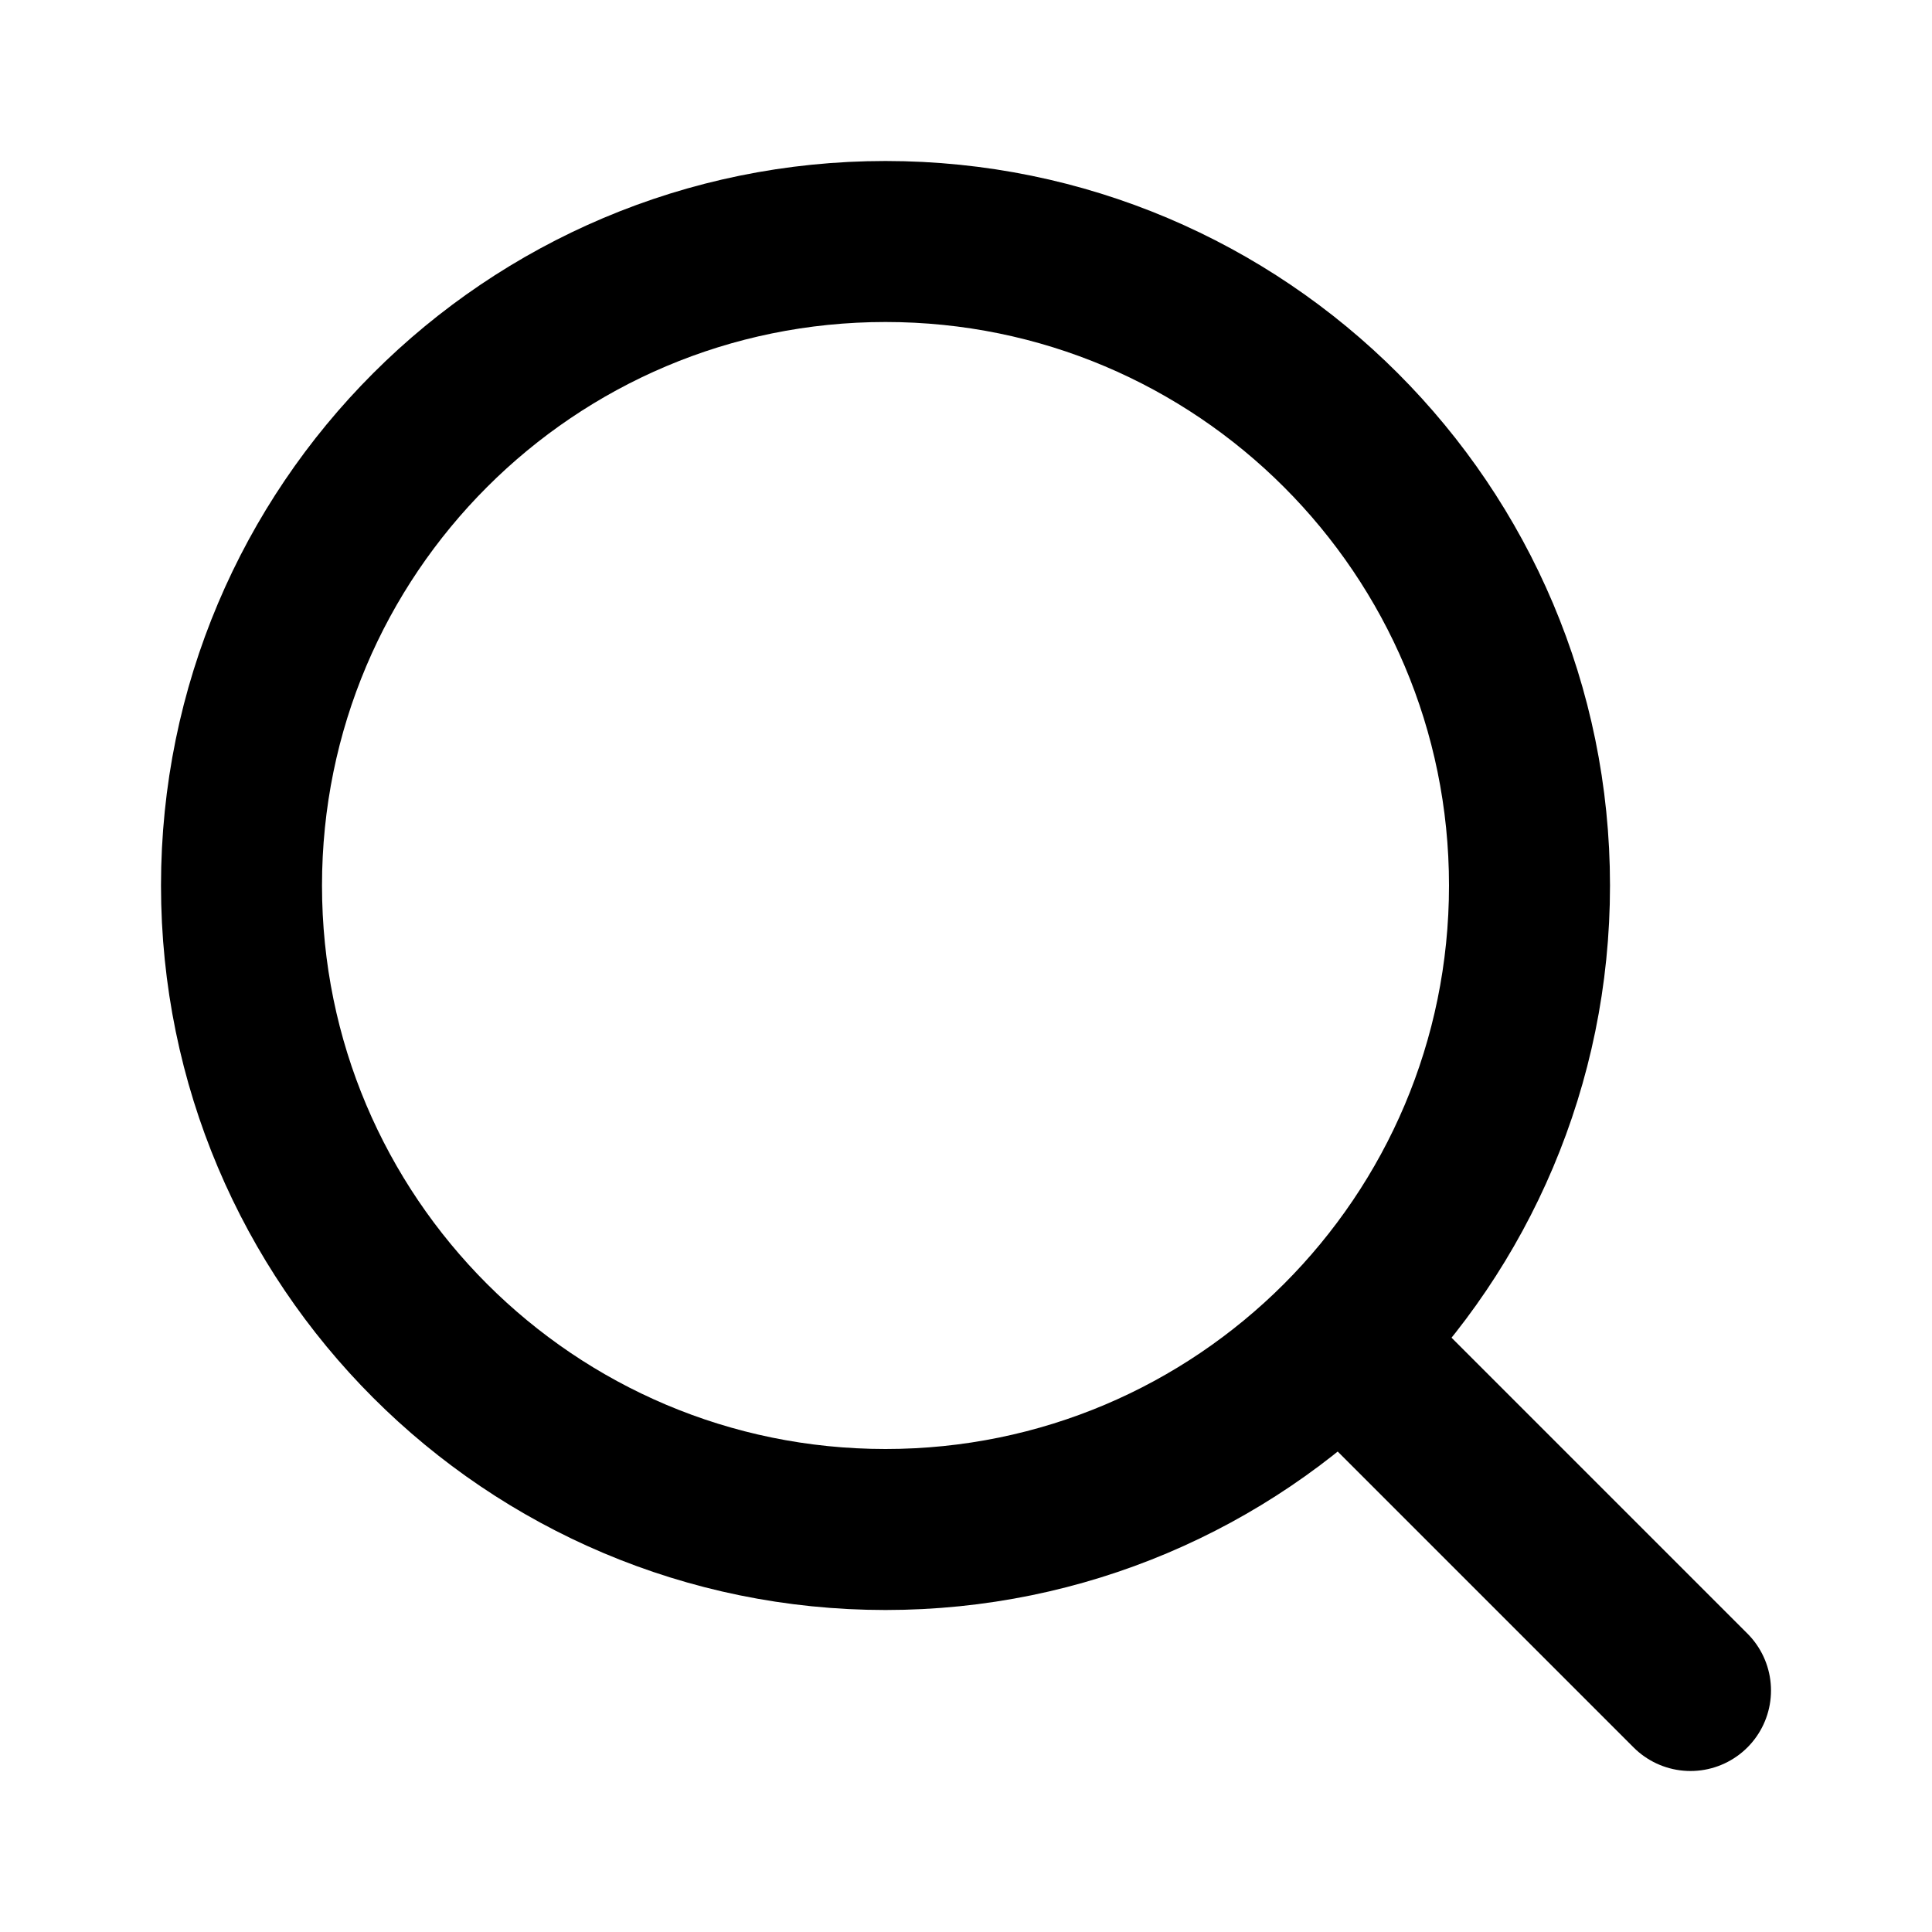
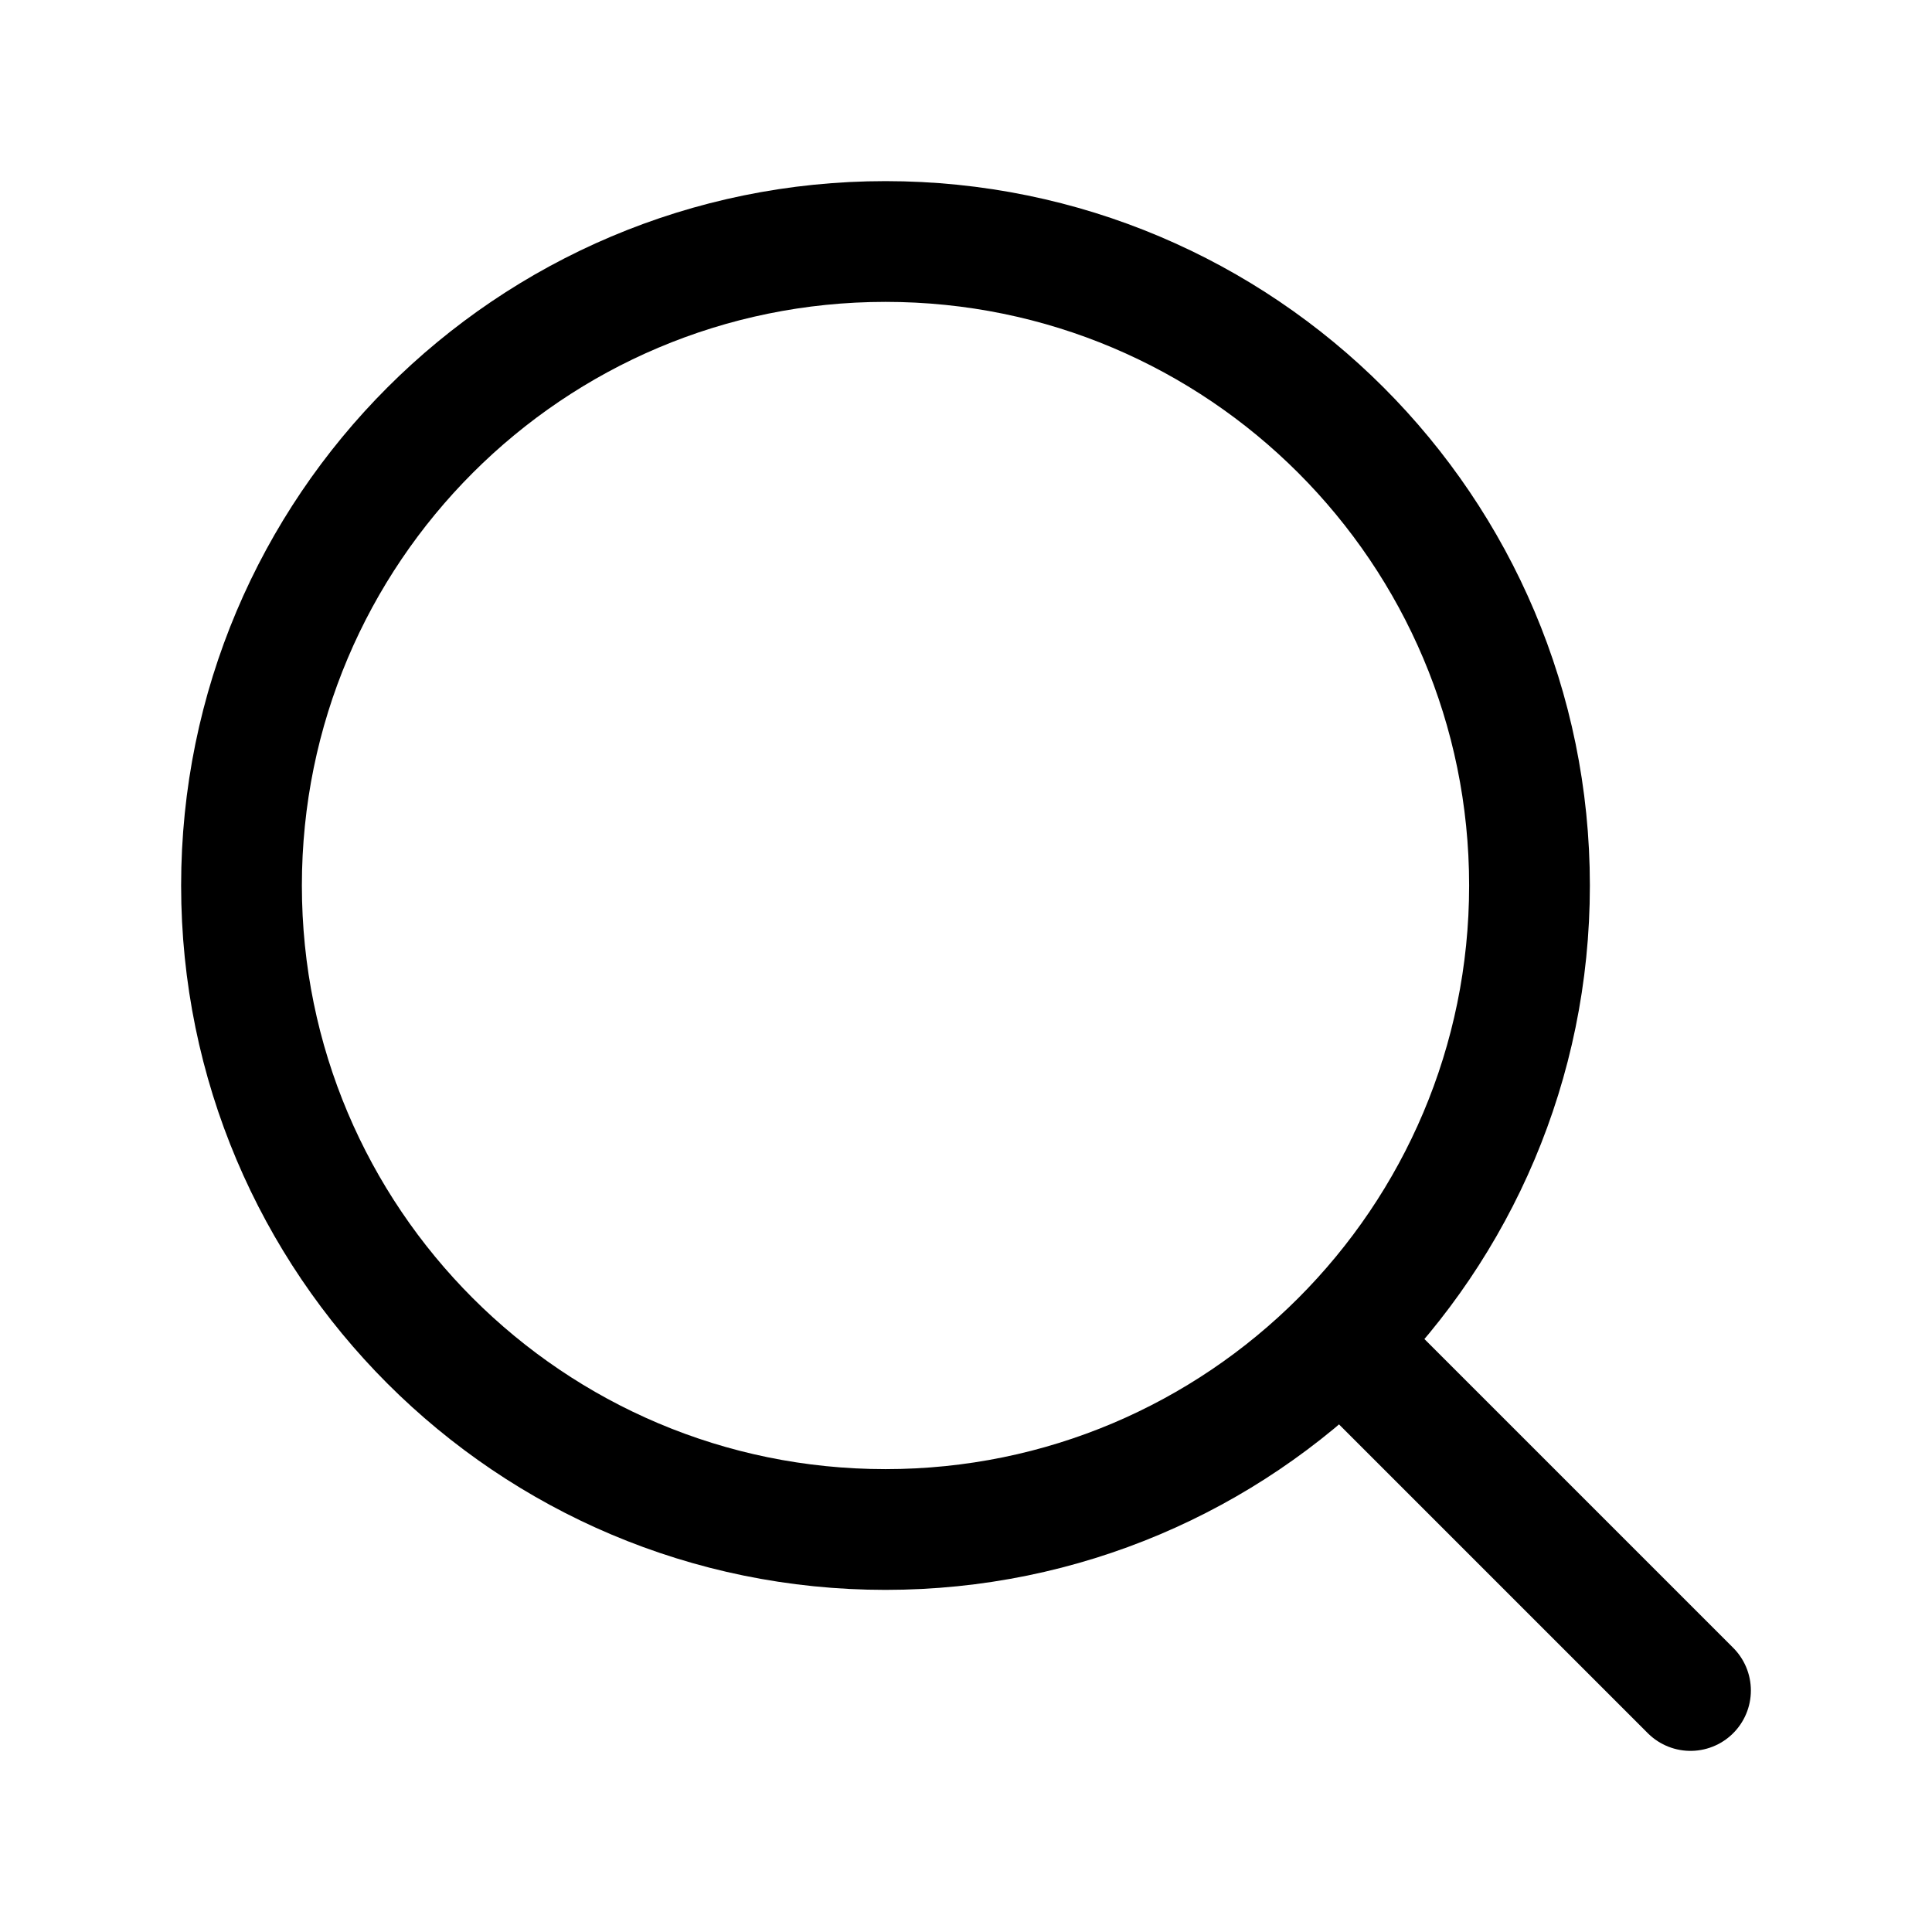
- <svg xmlns="http://www.w3.org/2000/svg" class="lucide lucide-search" width="24" height="24" viewBox="0 0 24 24" fill="none" stroke="currentColor" stroke-width="2" stroke-linecap="round" stroke-linejoin="round">
+ <svg xmlns="http://www.w3.org/2000/svg" class="lucide lucide-search" width="24" height="24" viewBox="0 0 24 24" fill="none" stroke="currentColor" stroke-width="1.5" stroke-linecap="round" stroke-linejoin="round">
  <circle cx="11" cy="11" r="8" />
  <path d="m21 21-4.3-4.3" />
</svg>
